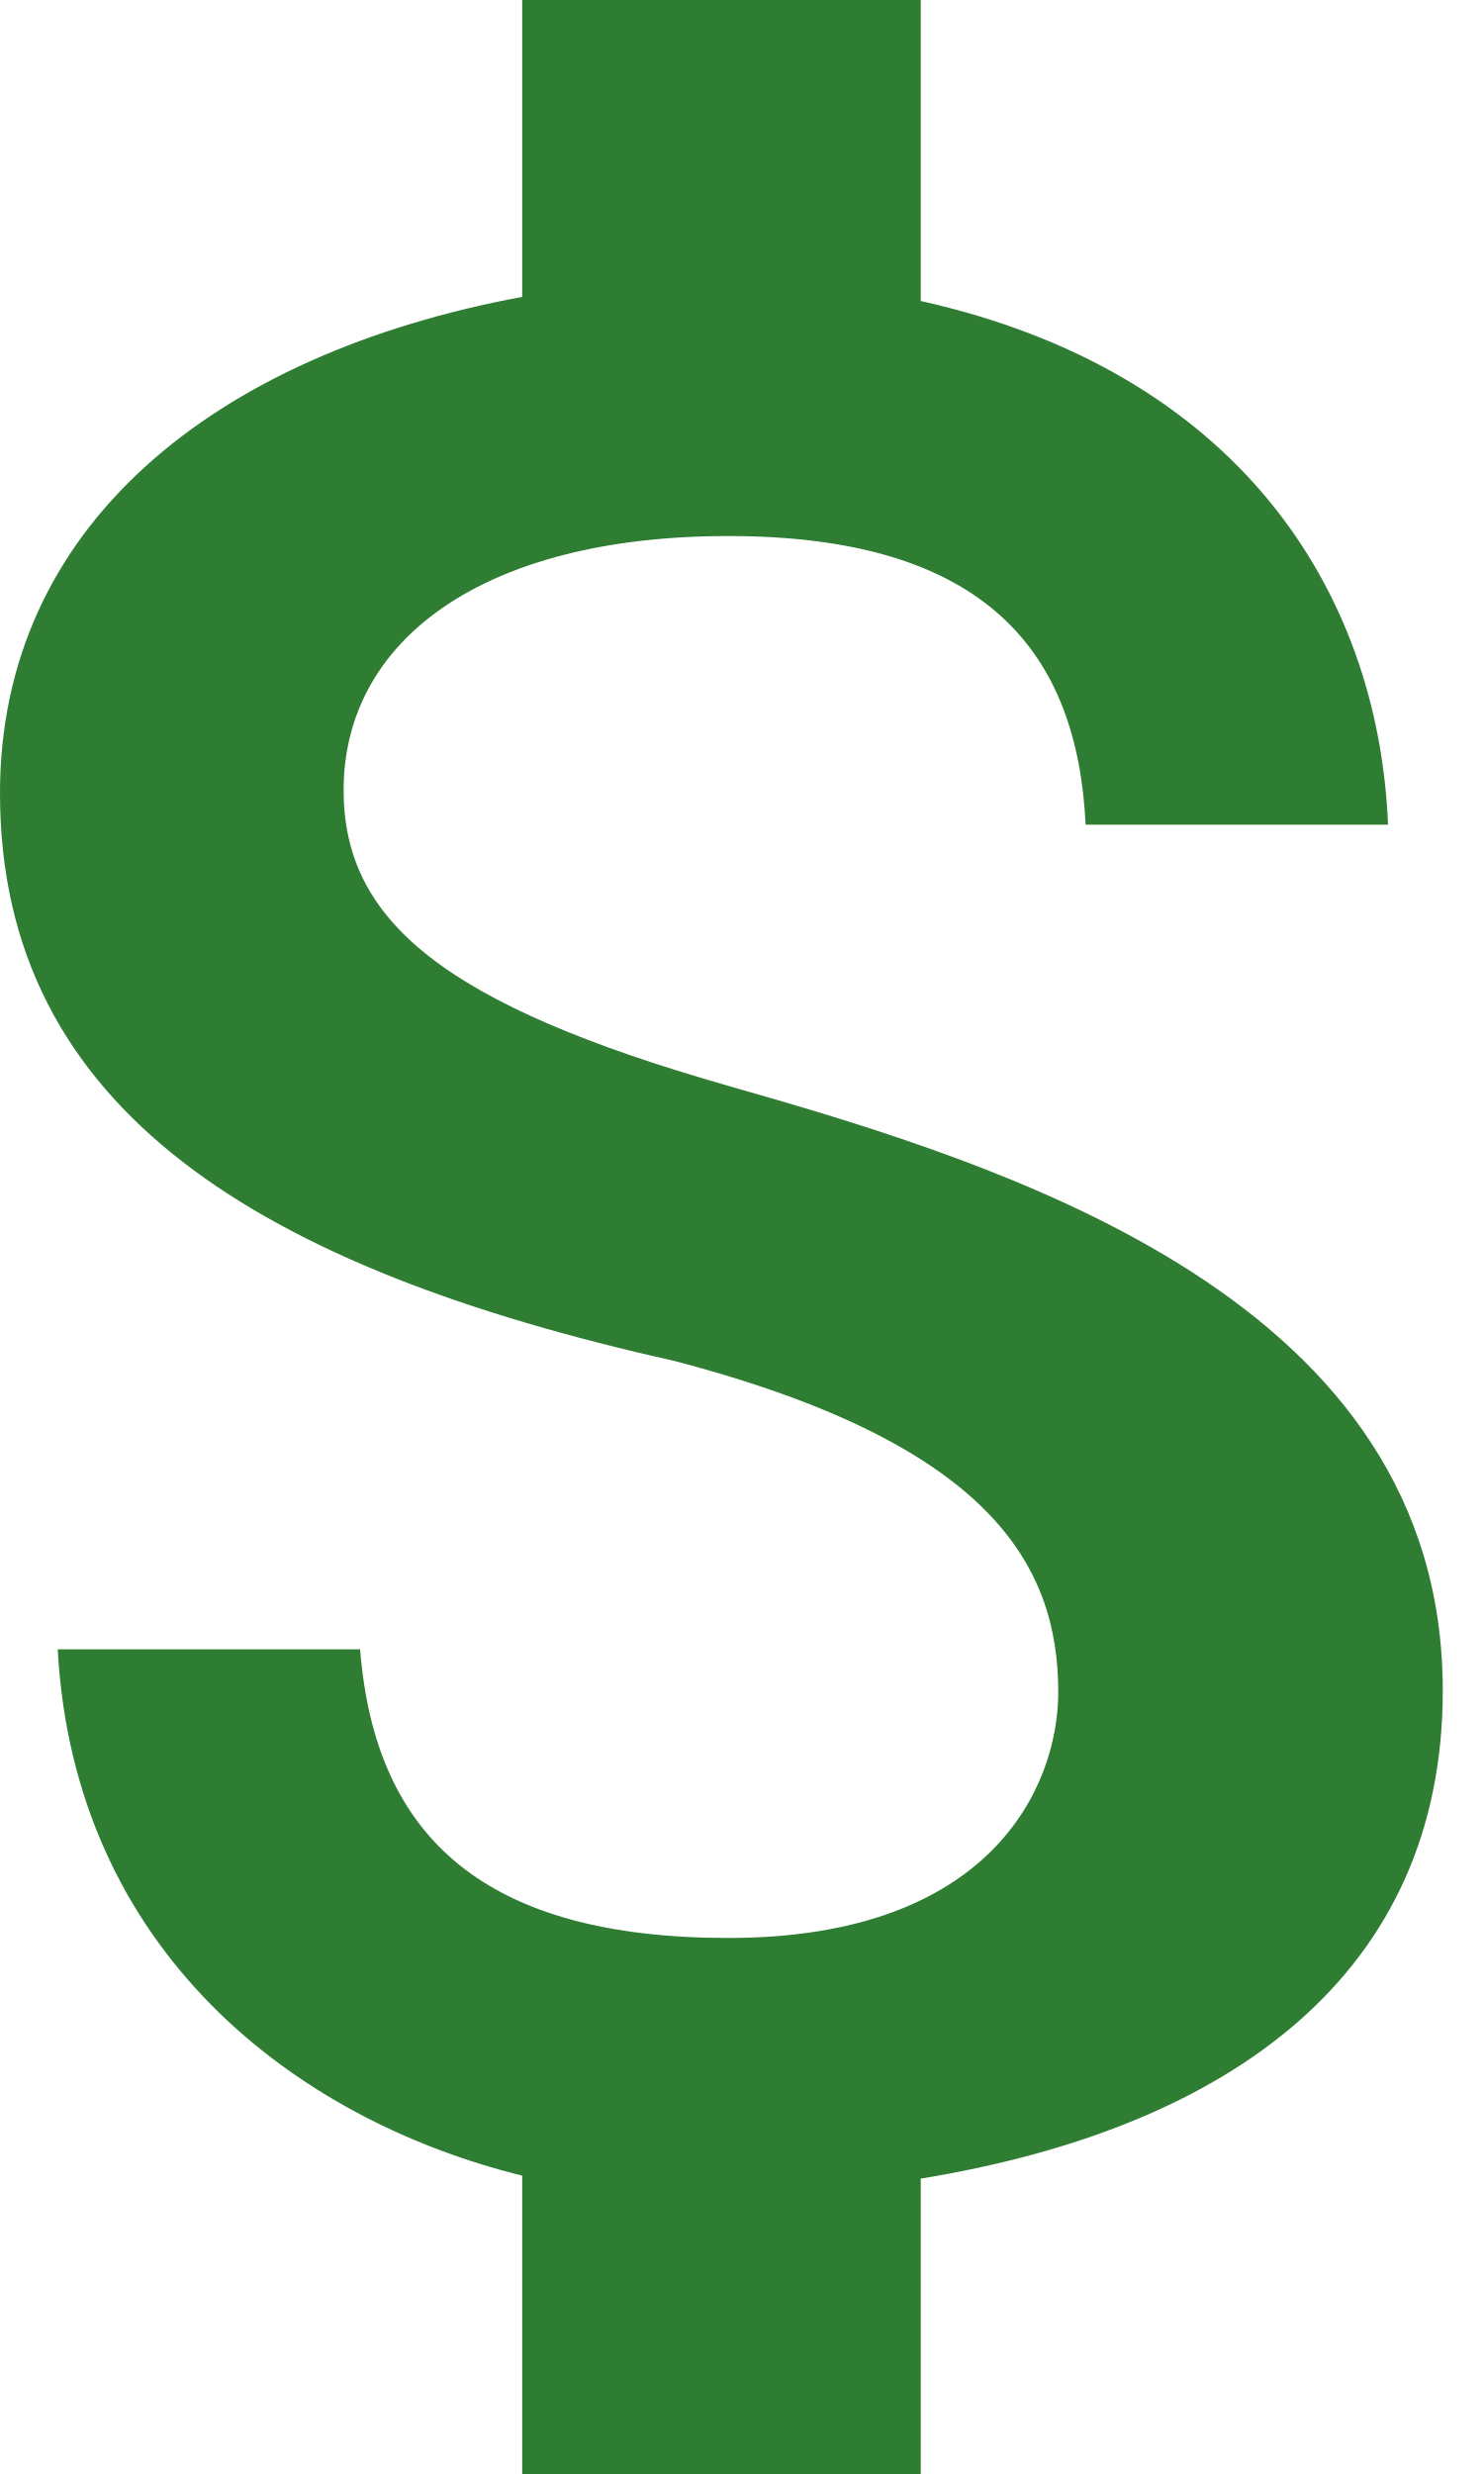
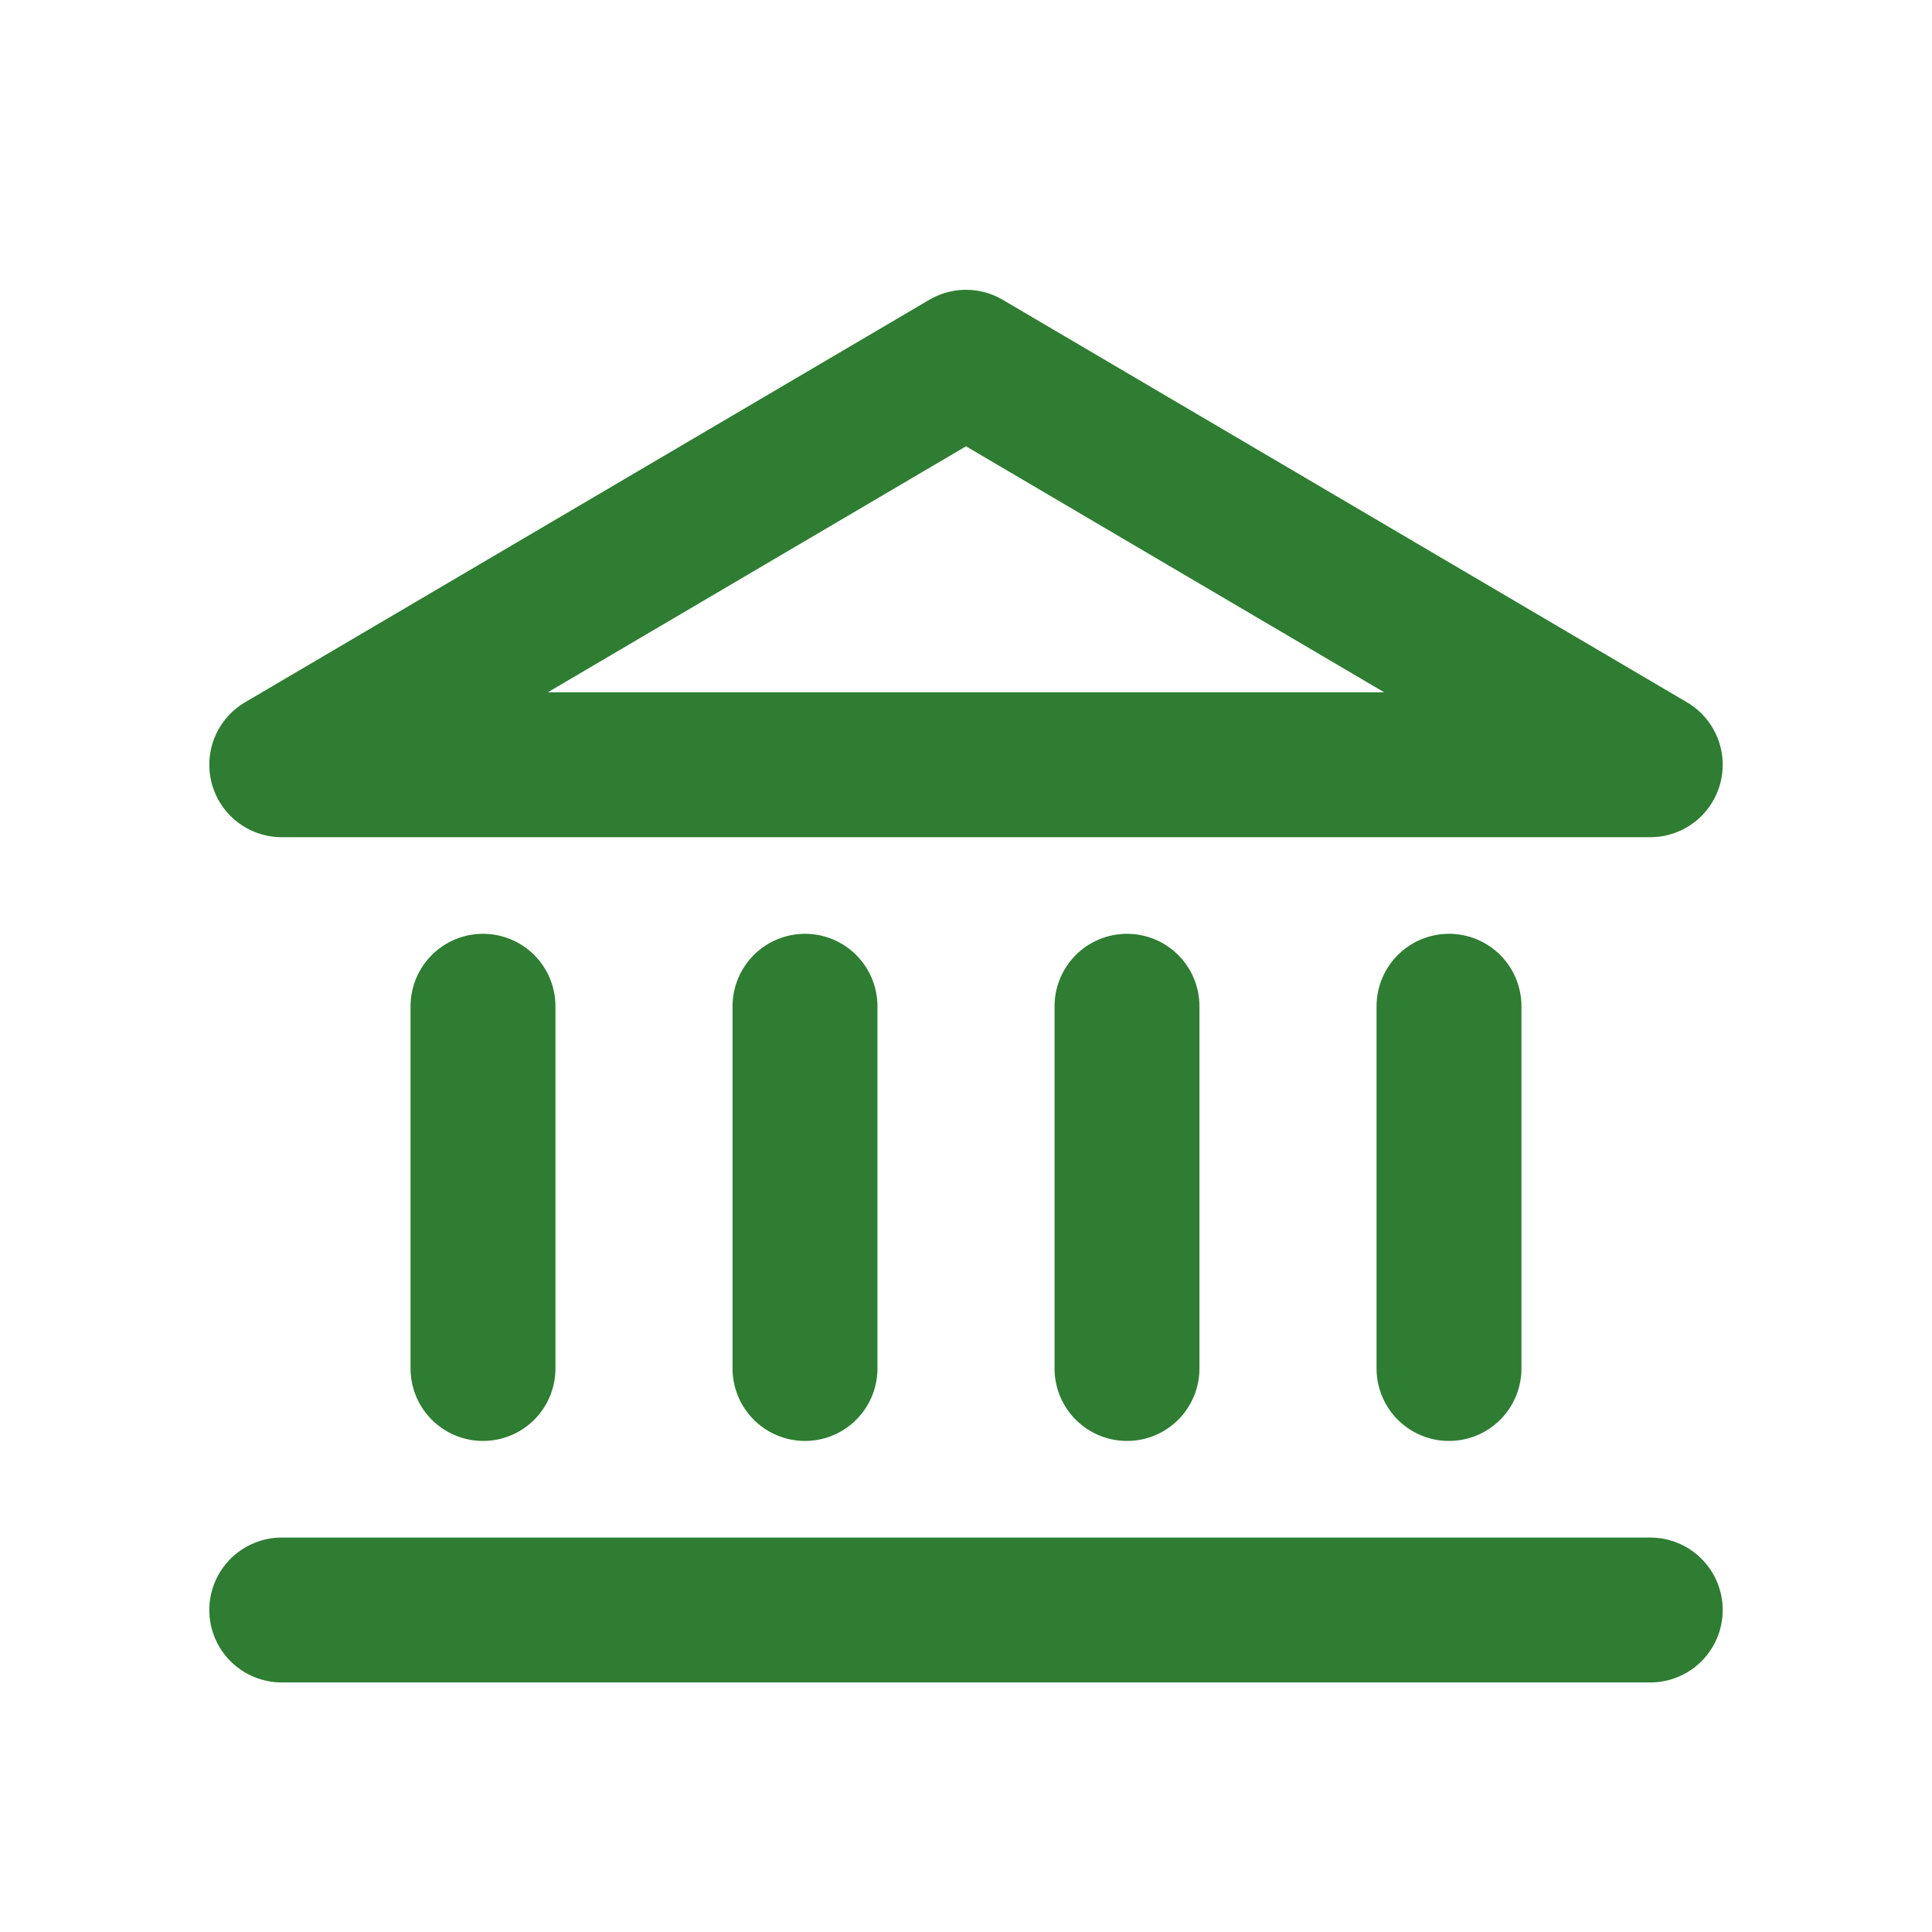
- <svg xmlns="http://www.w3.org/2000/svg" width="9" height="15" viewBox="0 0 9 15" fill="none">
-   <path d="M4.418 6.584C2.692 6.091 2.084 5.584 2.084 4.791C2.084 3.884 2.925 3.25 4.418 3.25C5.984 3.25 6.534 3.959 6.584 5H8.418C8.359 3.566 7.492 2.25 5.584 1.825V0H3.167V1.8C1.284 2.15 0 3.2 0 4.809C0 6.734 1.584 7.691 4.084 8.25C6 8.75 6.418 9.484 6.418 10.259C6.418 10.834 6.009 11.75 4.418 11.75C2.95 11.75 2.275 11.15 2.184 10H0.35C0.45 11.825 1.784 12.85 3.167 13.191V15H5.584V13.209C7.475 12.9 8.75 11.959 8.75 10.25C8.75 7.884 6.143 7.075 4.418 6.584Z" fill="#2E7D32" />
+ <svg xmlns="http://www.w3.org/2000/svg" width="24" height="24" viewBox="0 0 24 24" fill="none" stroke="#2E7D32" stroke-width="1.8" stroke-linecap="round" stroke-linejoin="round">
+   <path d="M3.5 9.5 12 4.5l8.5 5z" />
+   <path d="M6 12.5V17M10 12.5V17M14 12.5V17M18 12.5V17" />
+   <path d="M3.5 20h17" />
</svg>
